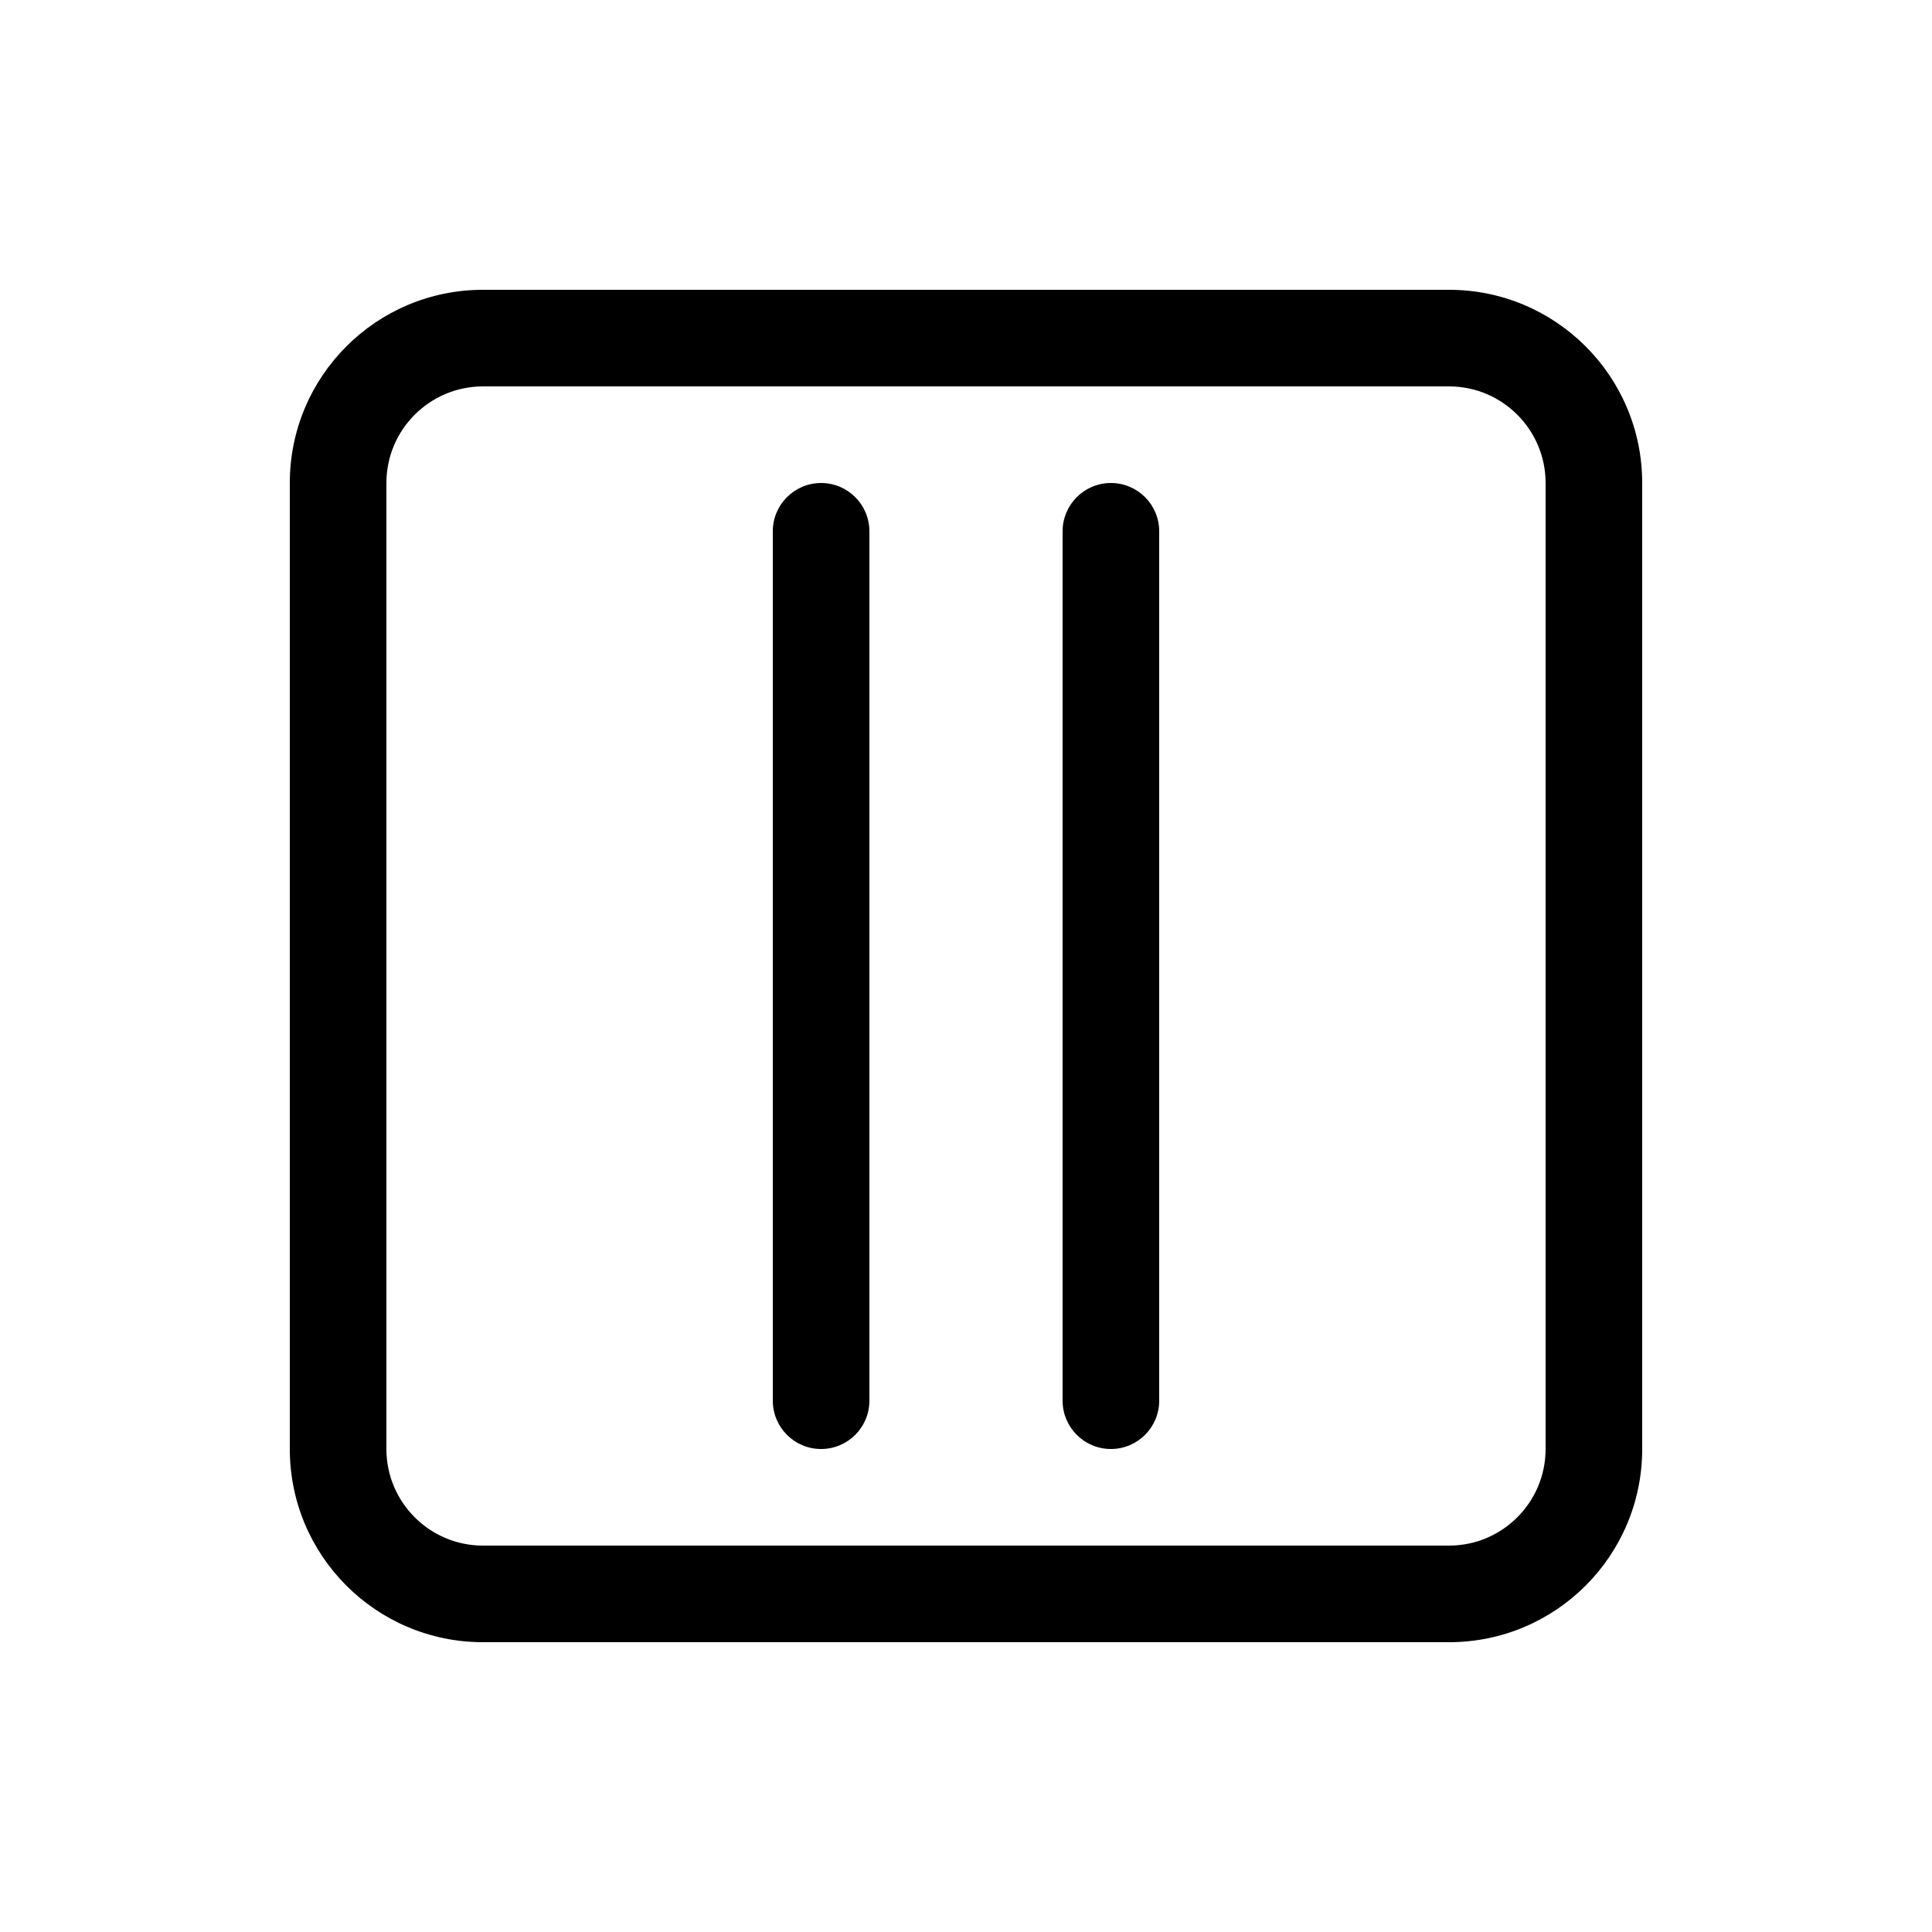
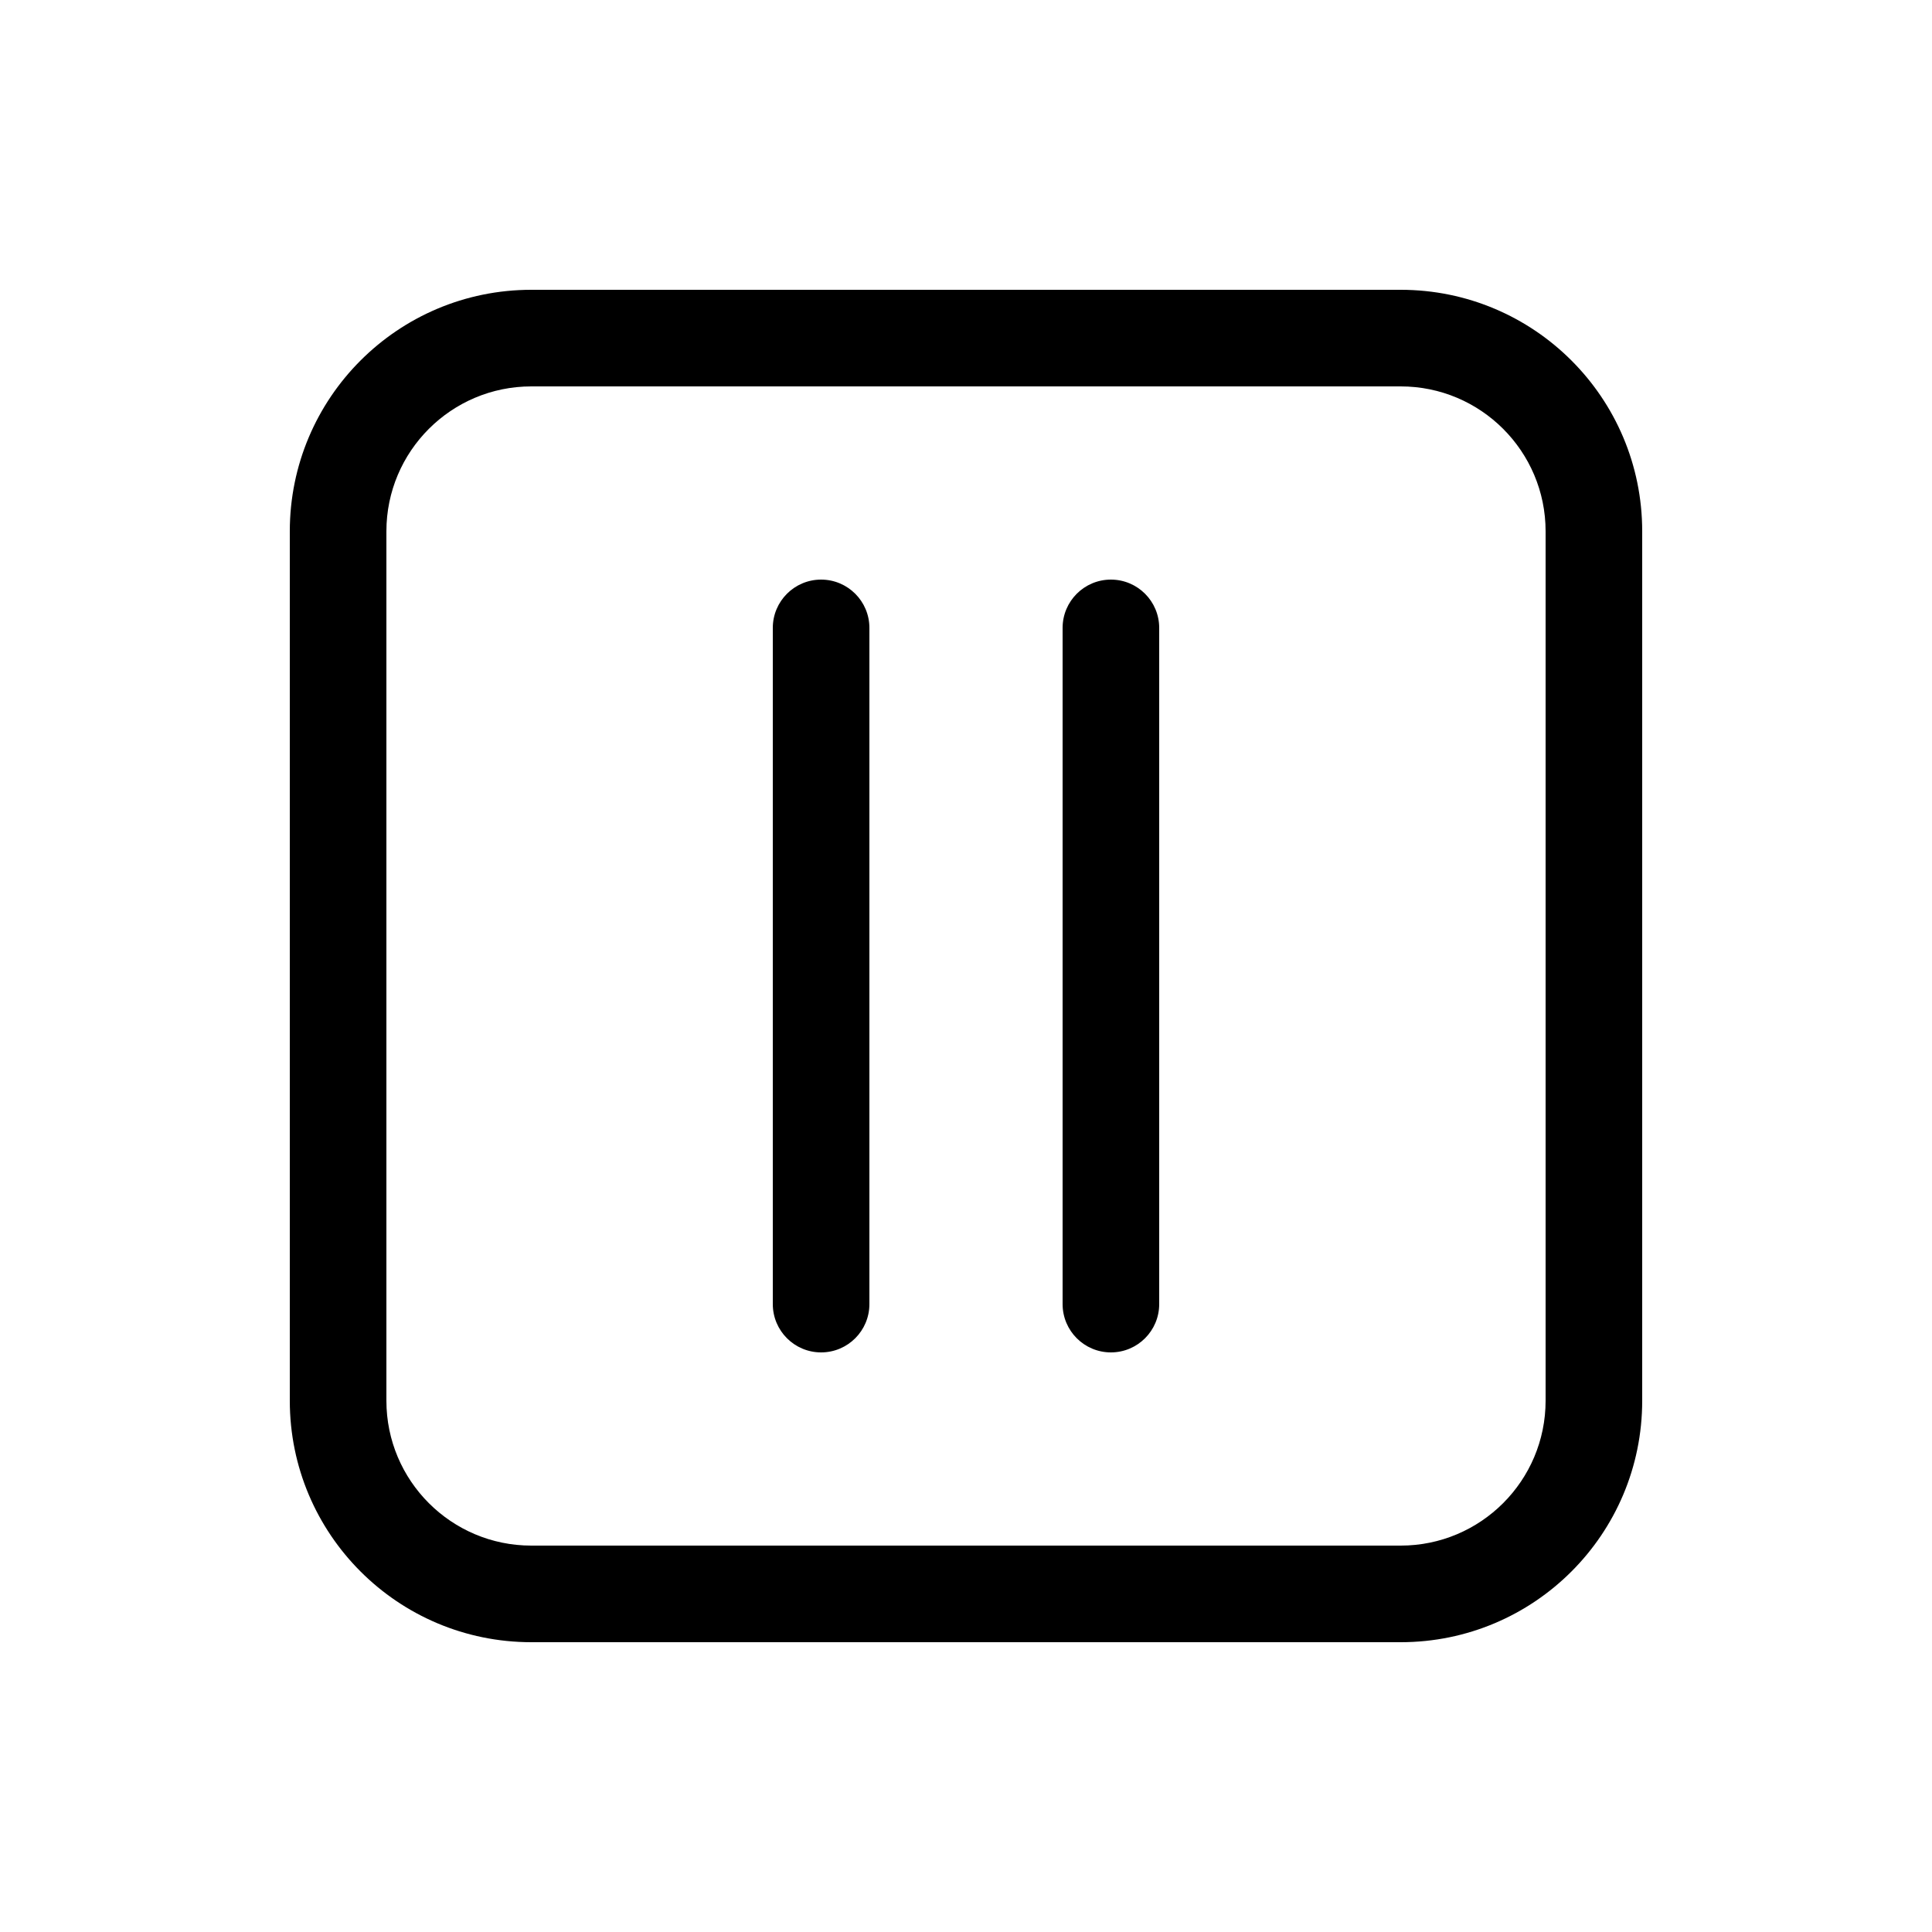
<svg xmlns="http://www.w3.org/2000/svg" viewBox="0 0 20 20" fill="none">
-   <path d="M11.5 5C11.776 5 12 5.224 12 5.5V14.5C12 14.776 11.776 15 11.5 15C11.224 15 11 14.776 11 14.5V5.5C11 5.224 11.224 5 11.5 5ZM9 5.5C9 5.224 8.776 5 8.5 5C8.224 5 8 5.224 8 5.5V14.5C8 14.776 8.224 15 8.5 15C8.776 15 9 14.776 9 14.5V5.5ZM3 5C3 3.895 3.895 3 5 3H15C16.105 3 17 3.895 17 5V15C17 16.105 16.105 17 15 17H5C3.895 17 3 16.105 3 15V5ZM5 4C4.448 4 4 4.448 4 5V15C4 15.552 4.448 16 5 16H15C15.552 16 16 15.552 16 15V5C16 4.448 15.552 4 15 4H5Z" fill="currentColor" />
+   <path d="M11.5 6C11.776 6 12 6.224 12 6.5V13.5C12 13.776 11.776 14 11.5 14C11.224 14 11 13.776 11 13.5V6.5C11 6.224 11.224 6 11.5 6ZM9 6.5C9 6.224 8.776 6 8.5 6C8.224 6 8 6.224 8 6.5V13.5C8 13.776 8.224 14 8.5 14C8.776 14 9 13.776 9 13.5V6.5ZM17 14.5C17 15.881 15.881 17 14.5 17H5.5C4.119 17 3 15.881 3 14.5V5.5C3 4.119 4.119 3 5.5 3H14.5C15.881 3 17 4.119 17 5.5V14.5ZM16 14.5V5.5C16 4.672 15.328 4 14.5 4H5.5C4.672 4 4 4.672 4 5.5V14.5C4 15.328 4.672 16 5.5 16H14.5C15.328 16 16 15.328 16 14.5Z" fill="currentColor" />
</svg>
